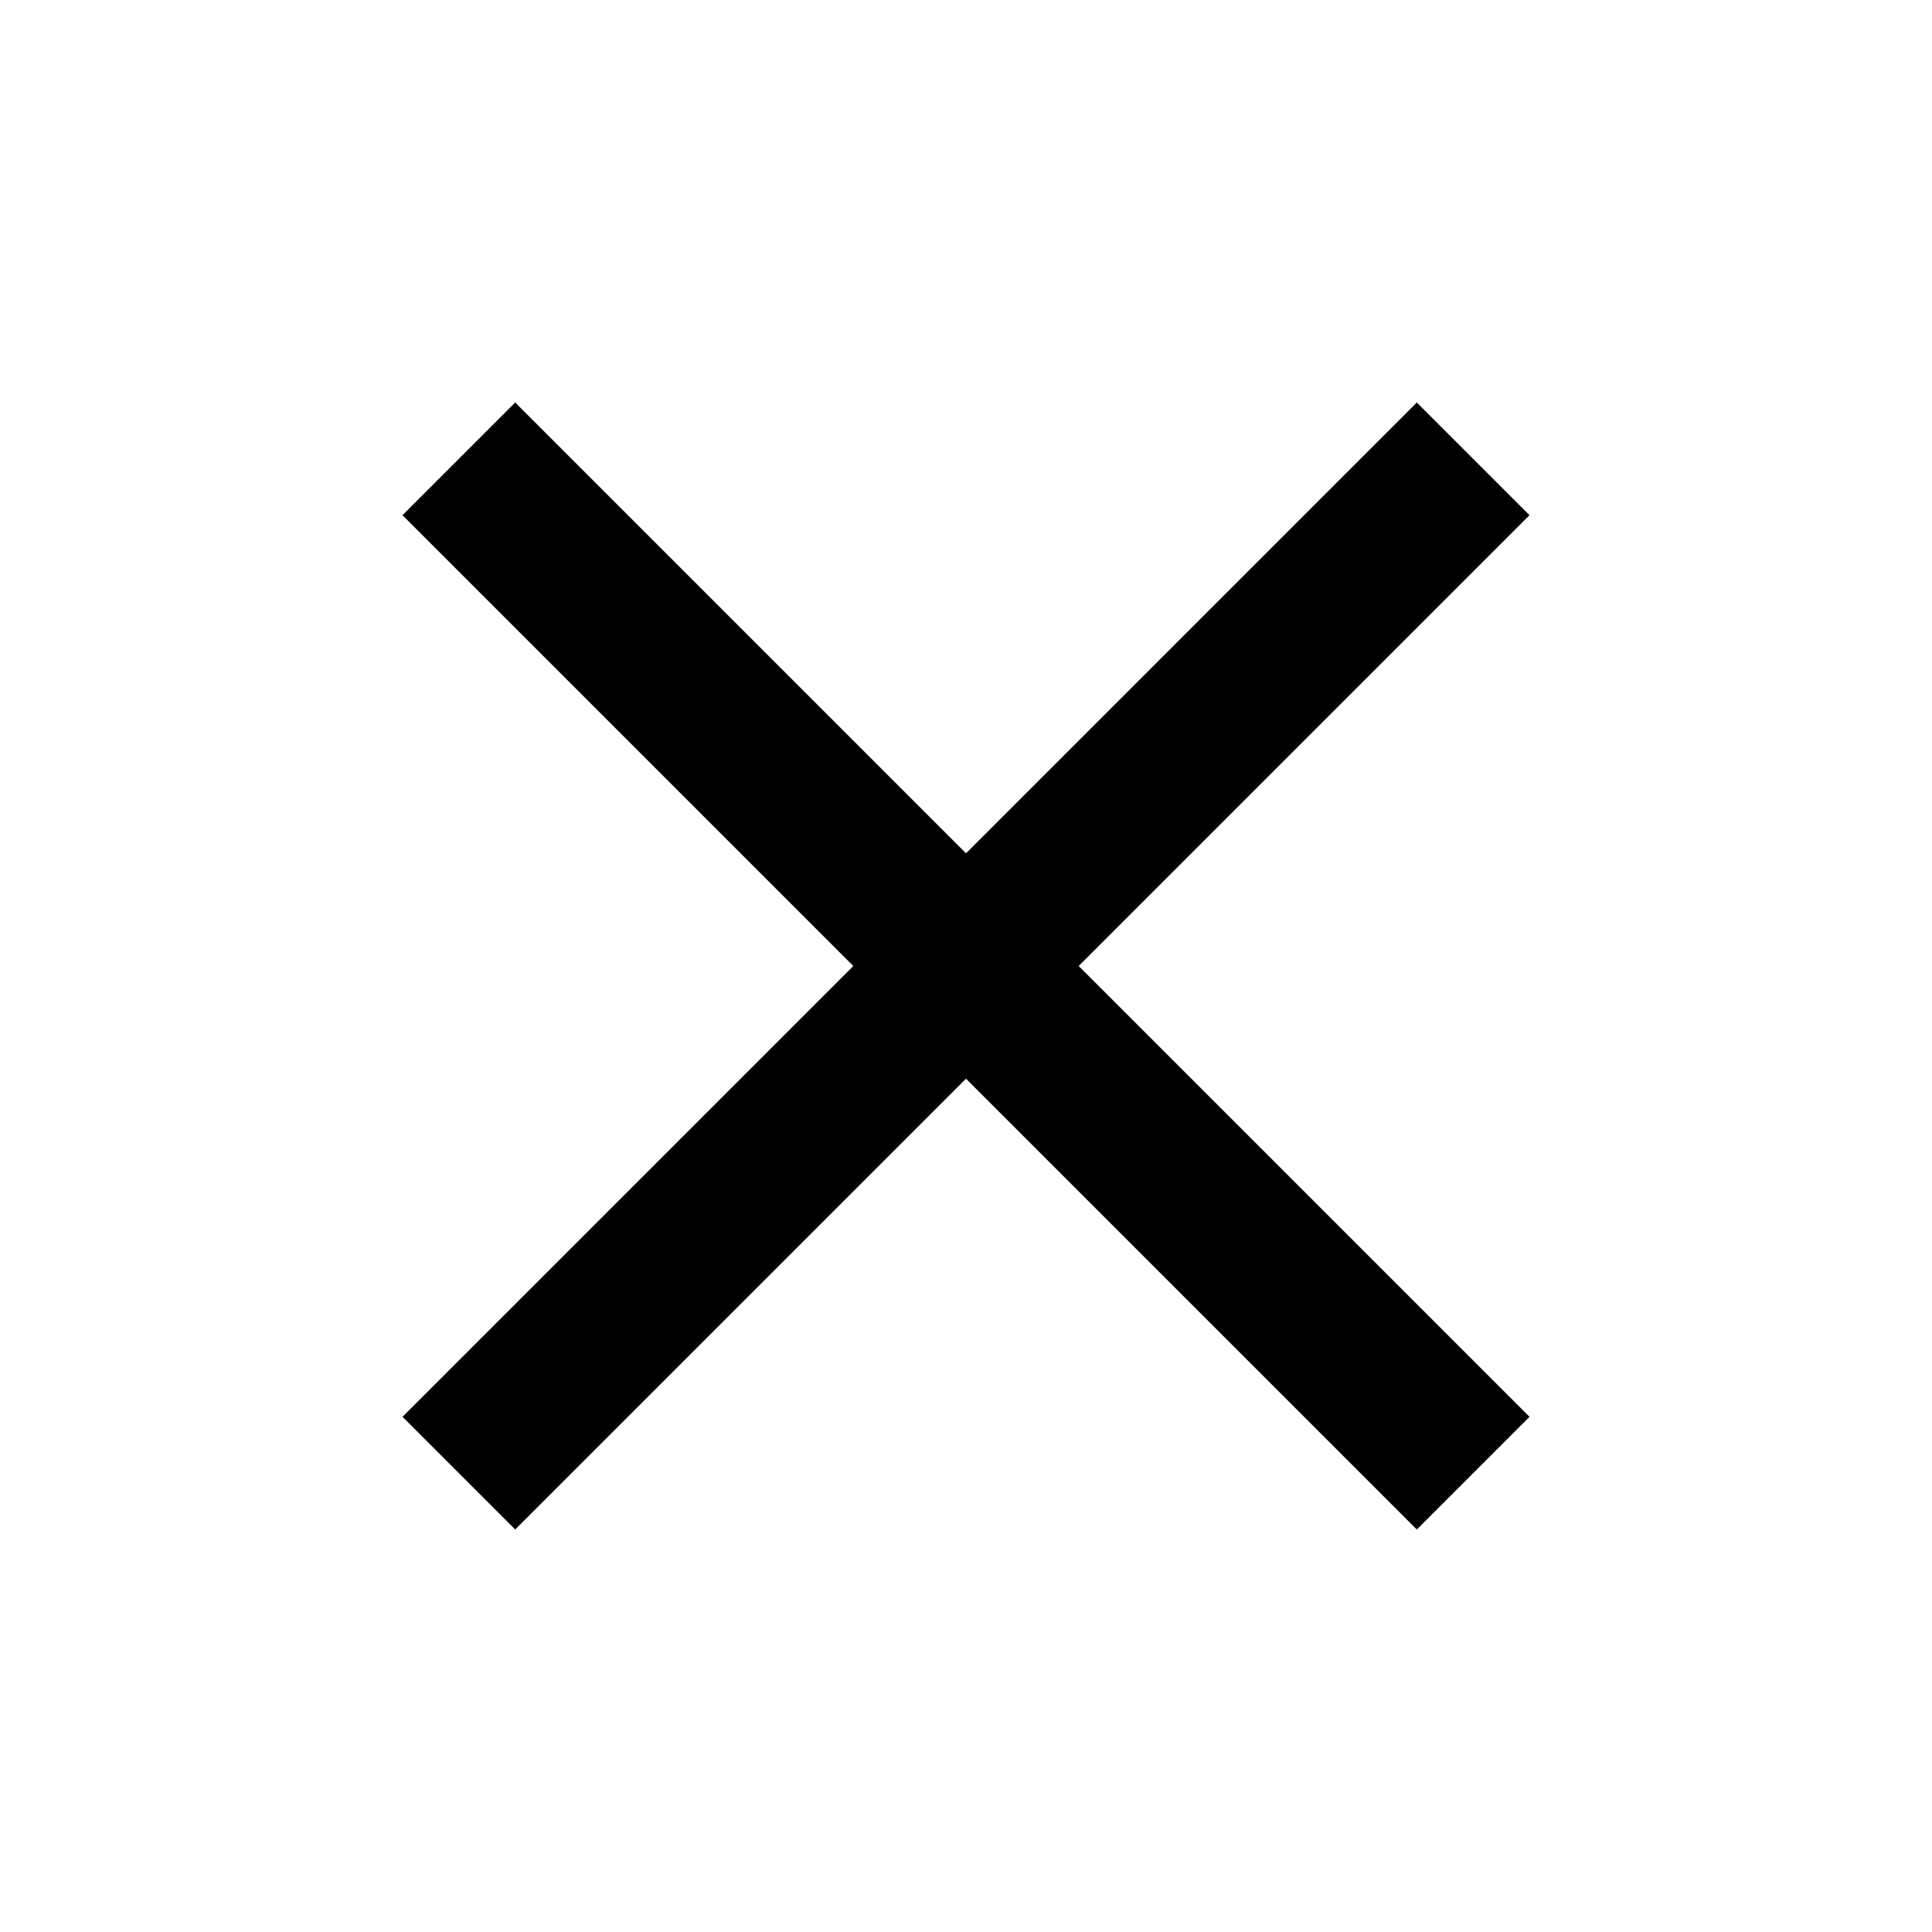
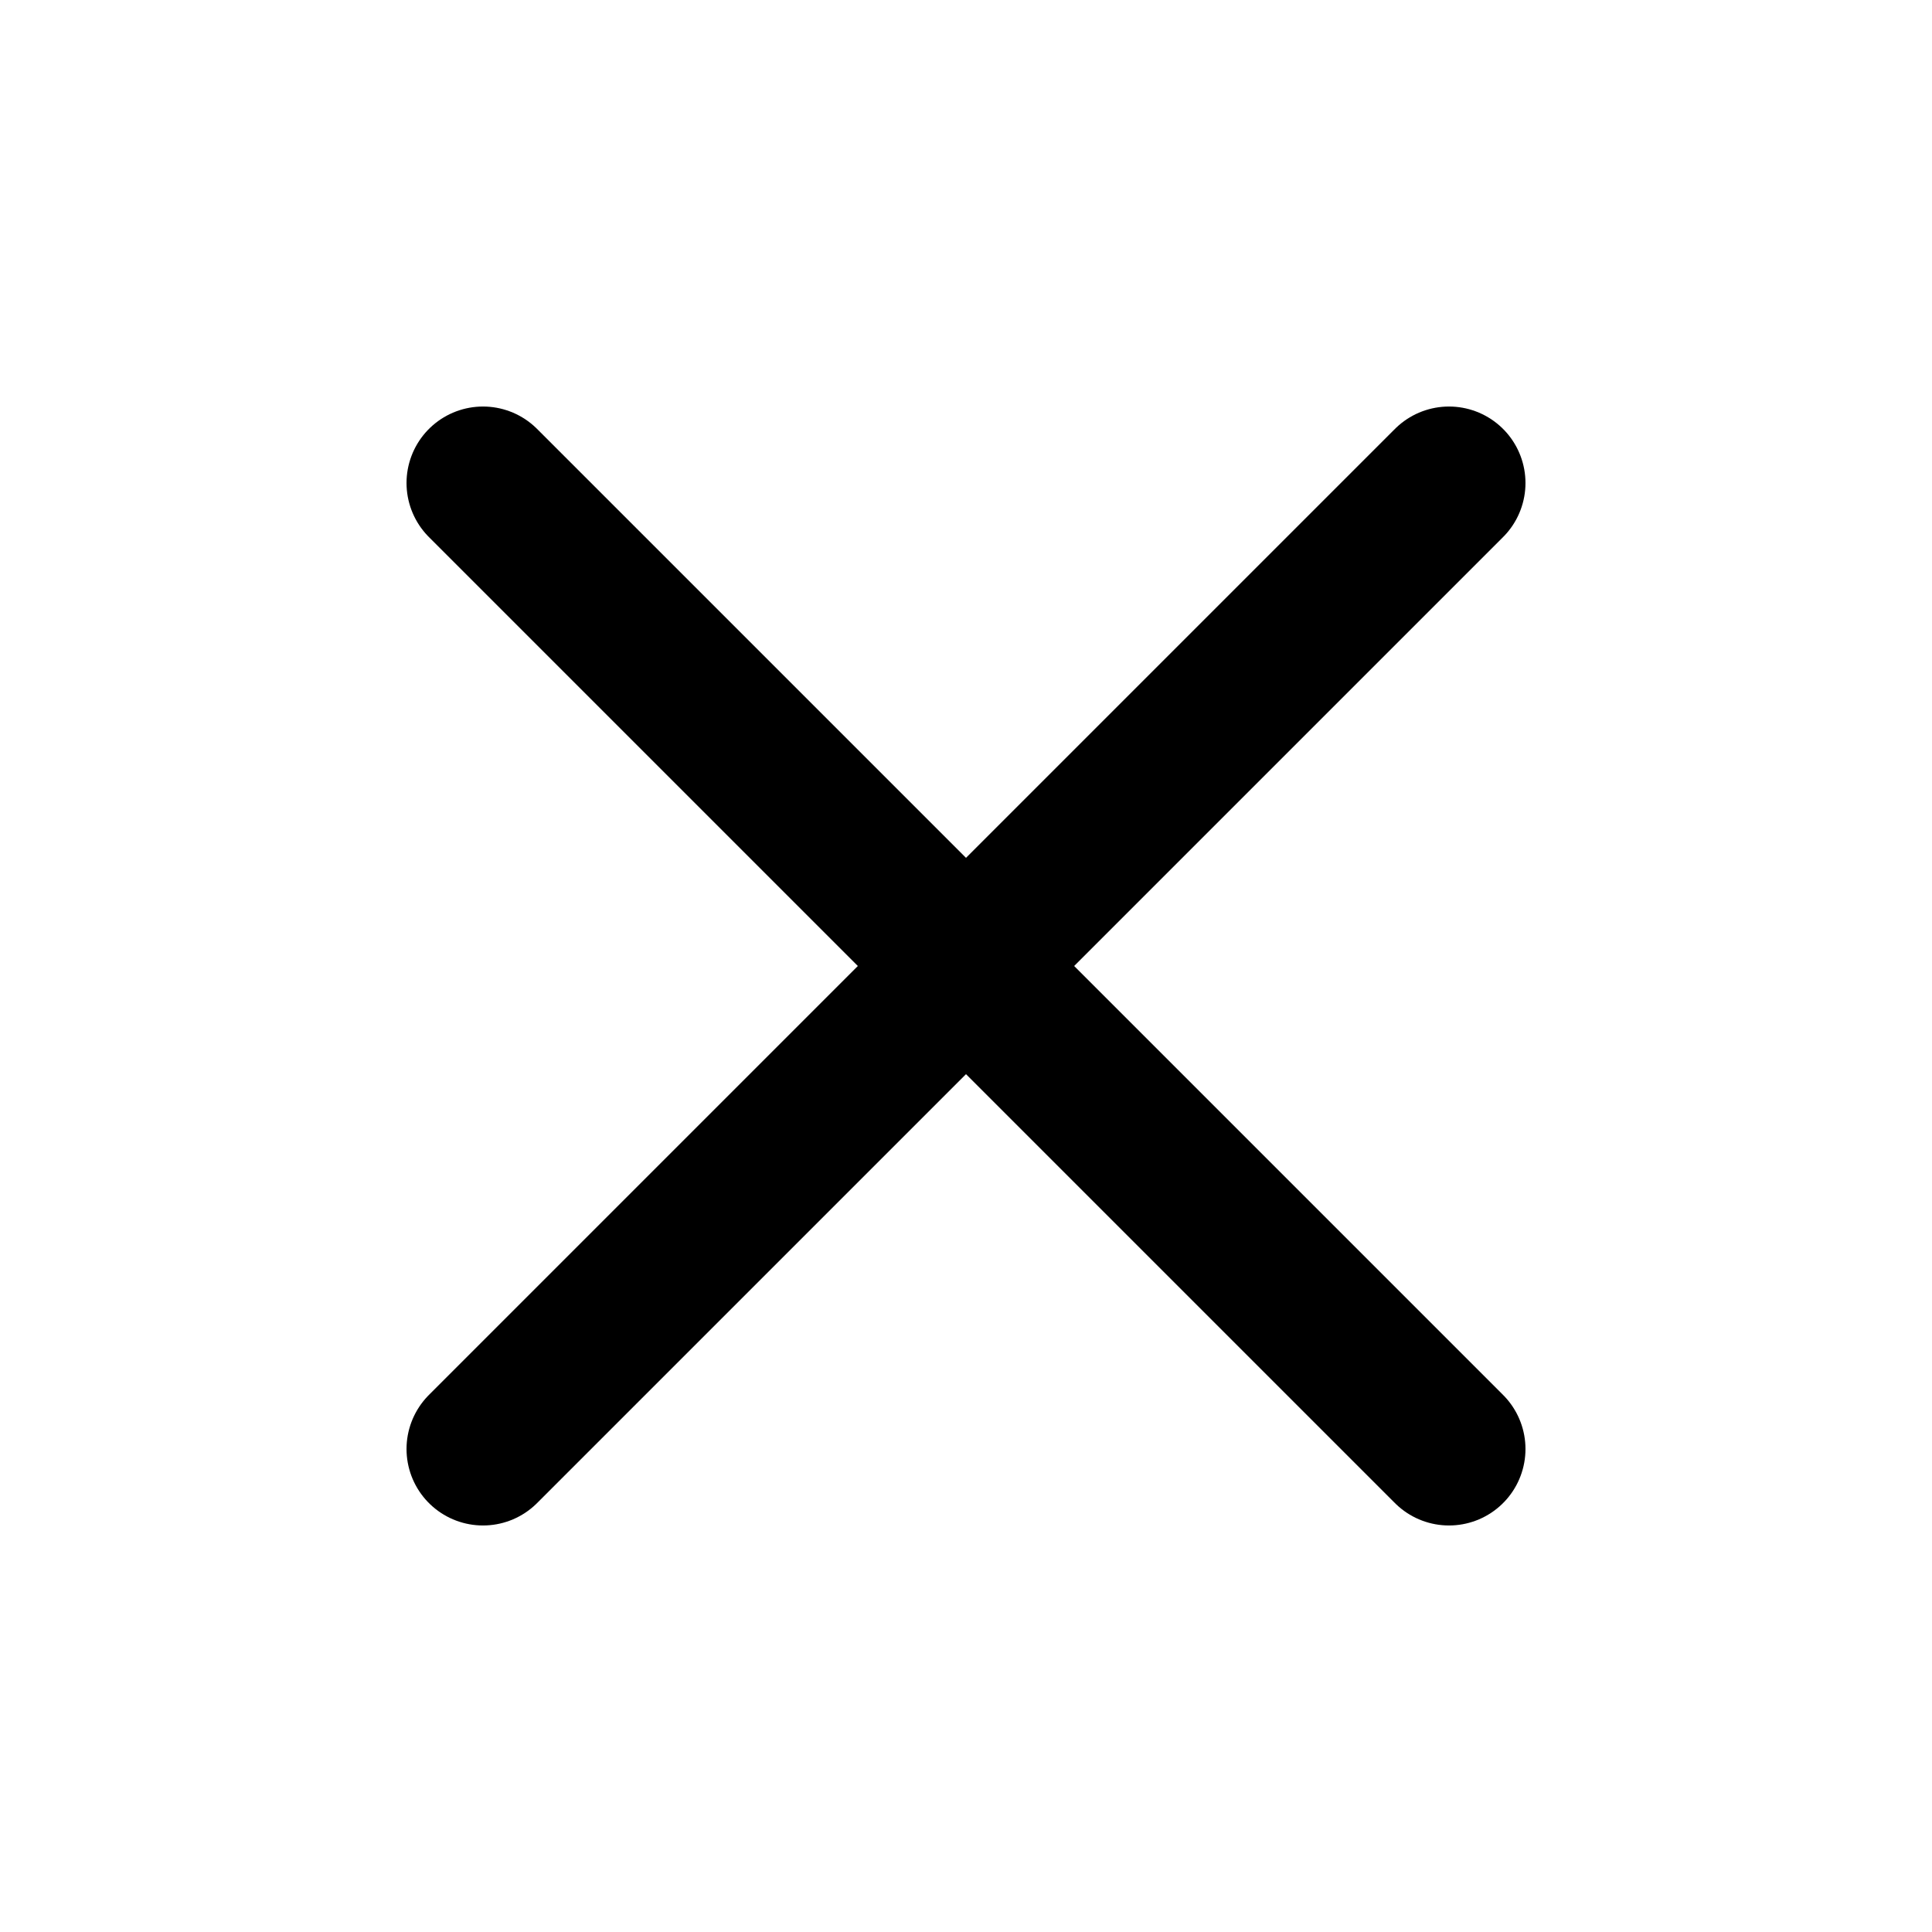
- <svg xmlns="http://www.w3.org/2000/svg" viewBox="0 0 24 24" width="24" height="24">
-   <path d="M6.4 5 L5 6.4 L10.6 12 L5 17.6 L6.4 19 L12 13.4 L17.6 19 L19 17.6 L13.4 12 L19 6.4 L17.6 5 L12 10.6 Z" />
+ <svg xmlns="http://www.w3.org/2000/svg" viewBox="0 0 24 24" fill="none" stroke="currentColor" stroke-width="1.9" stroke-linecap="round" stroke-linejoin="round">
+   <path d="M18 6 6 18" />
+   <path d="m6 6 12 12" />
</svg>
